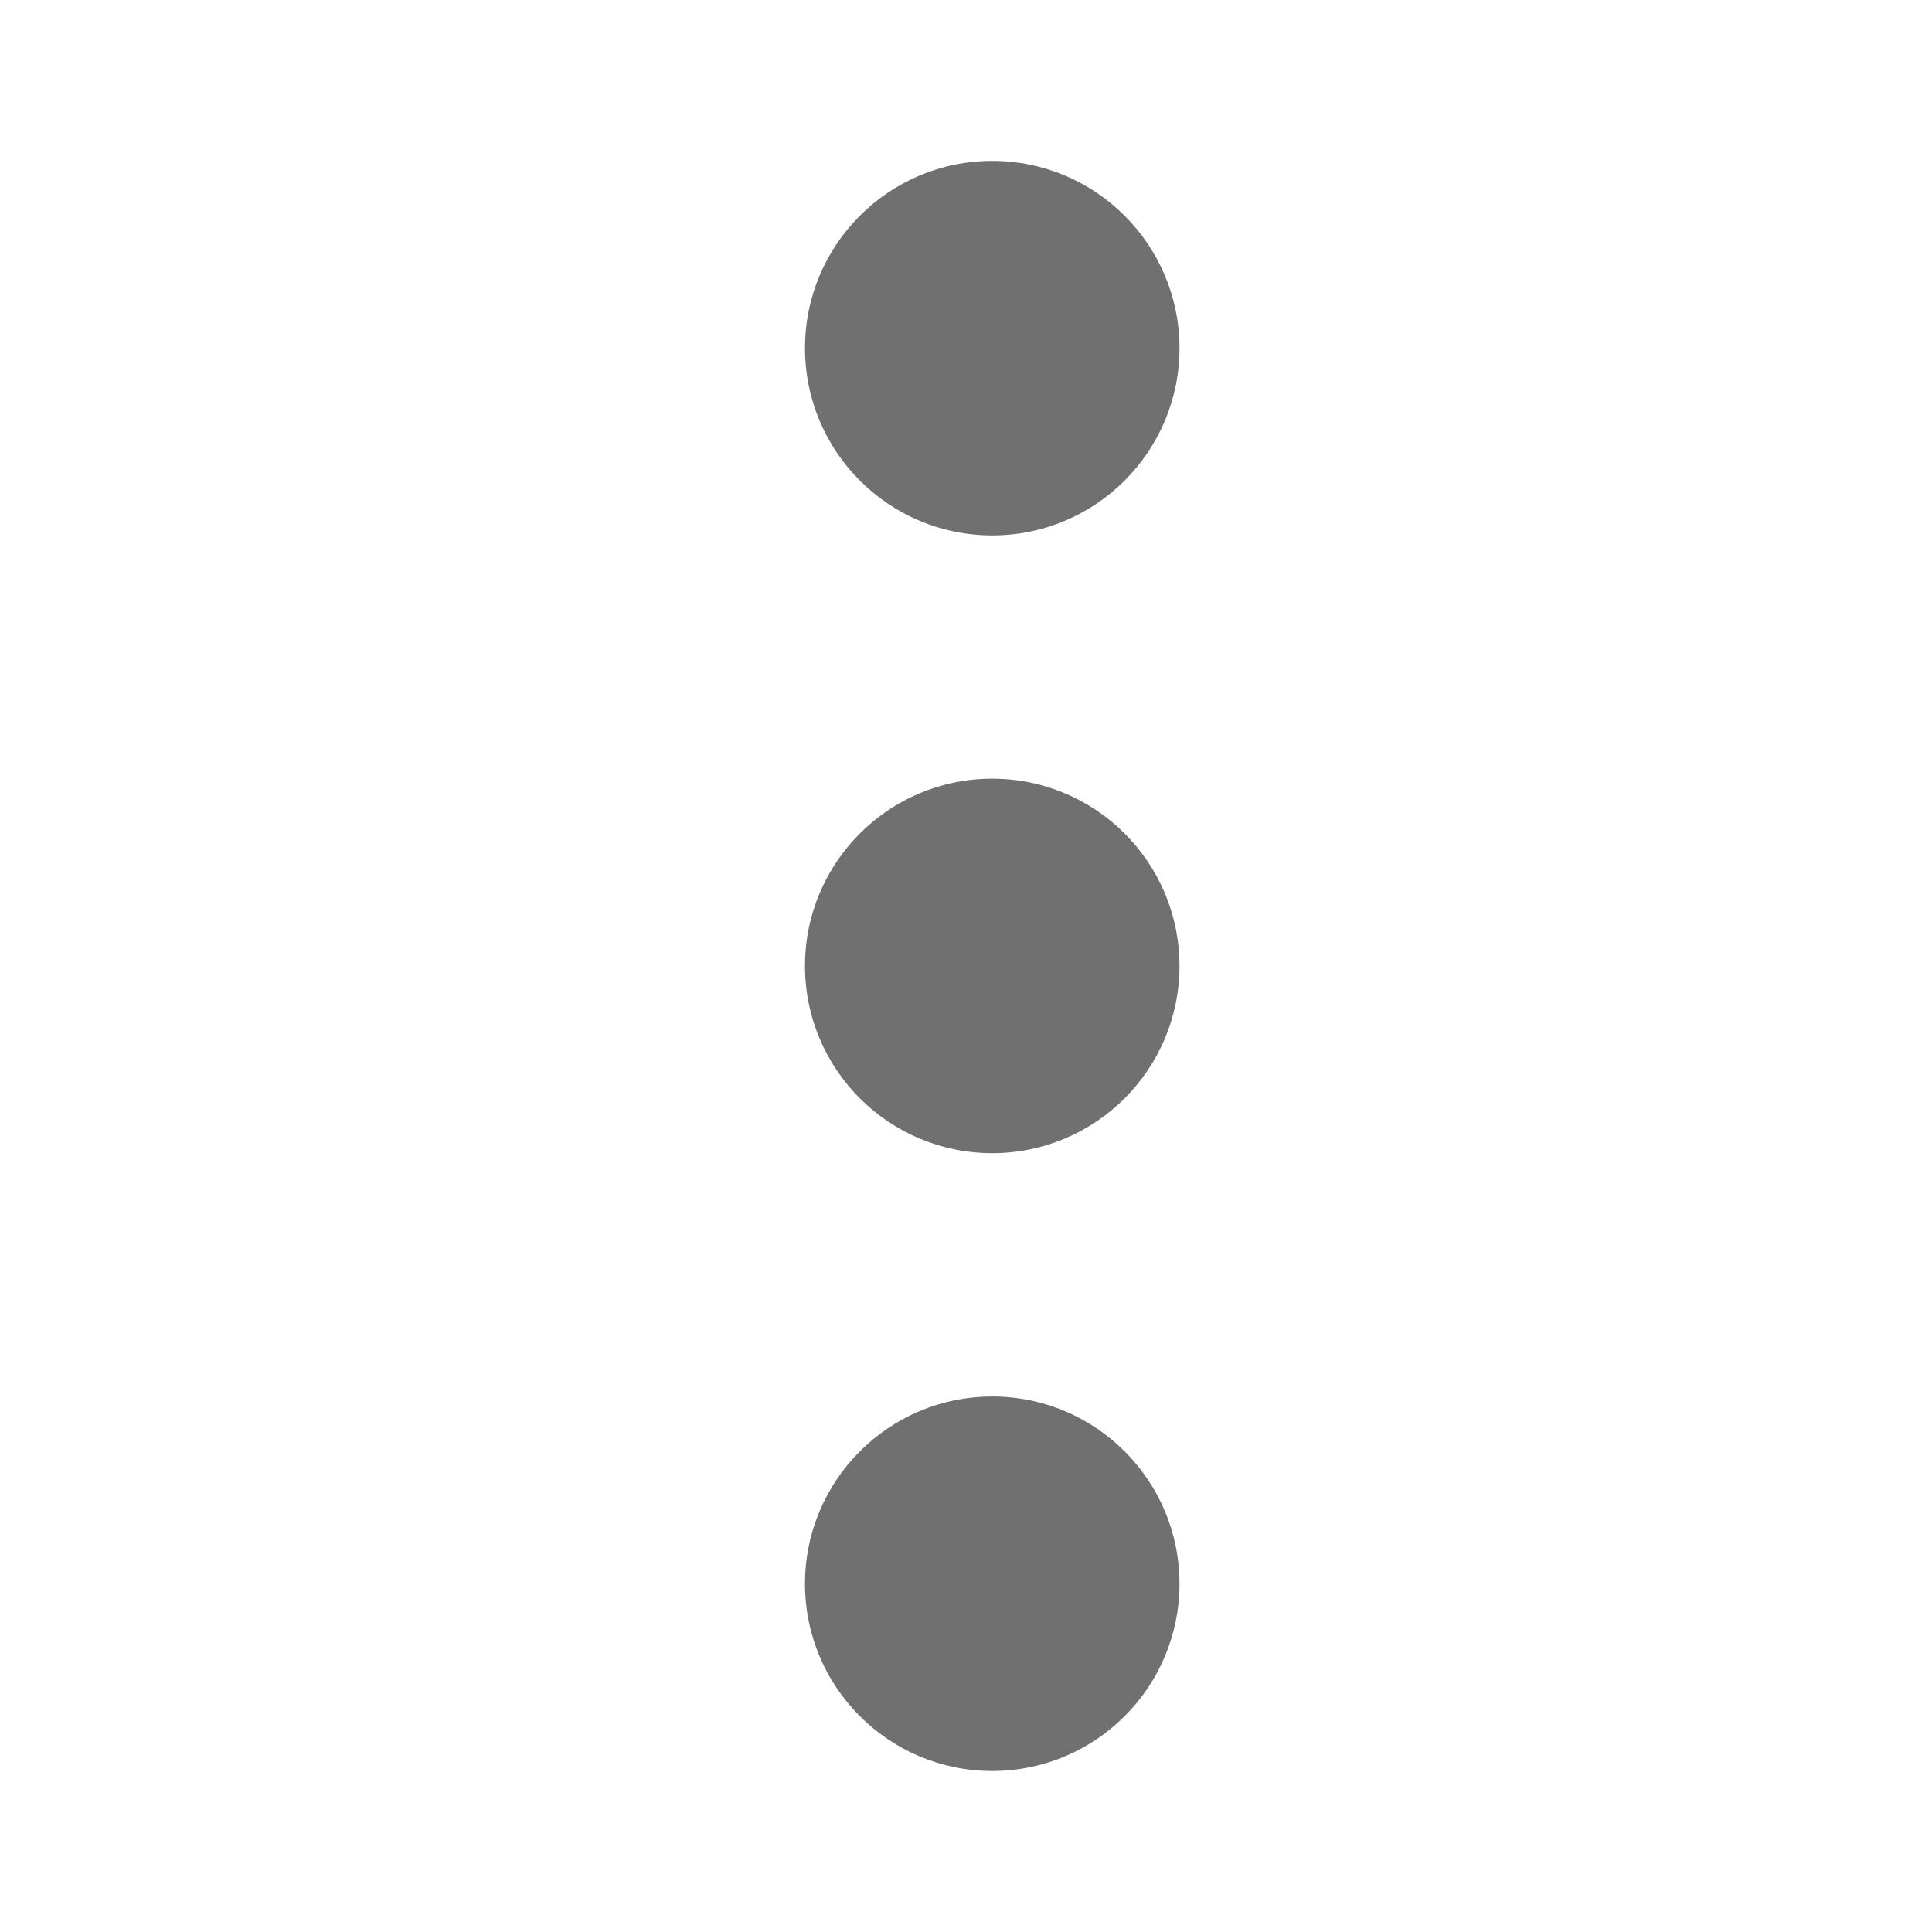
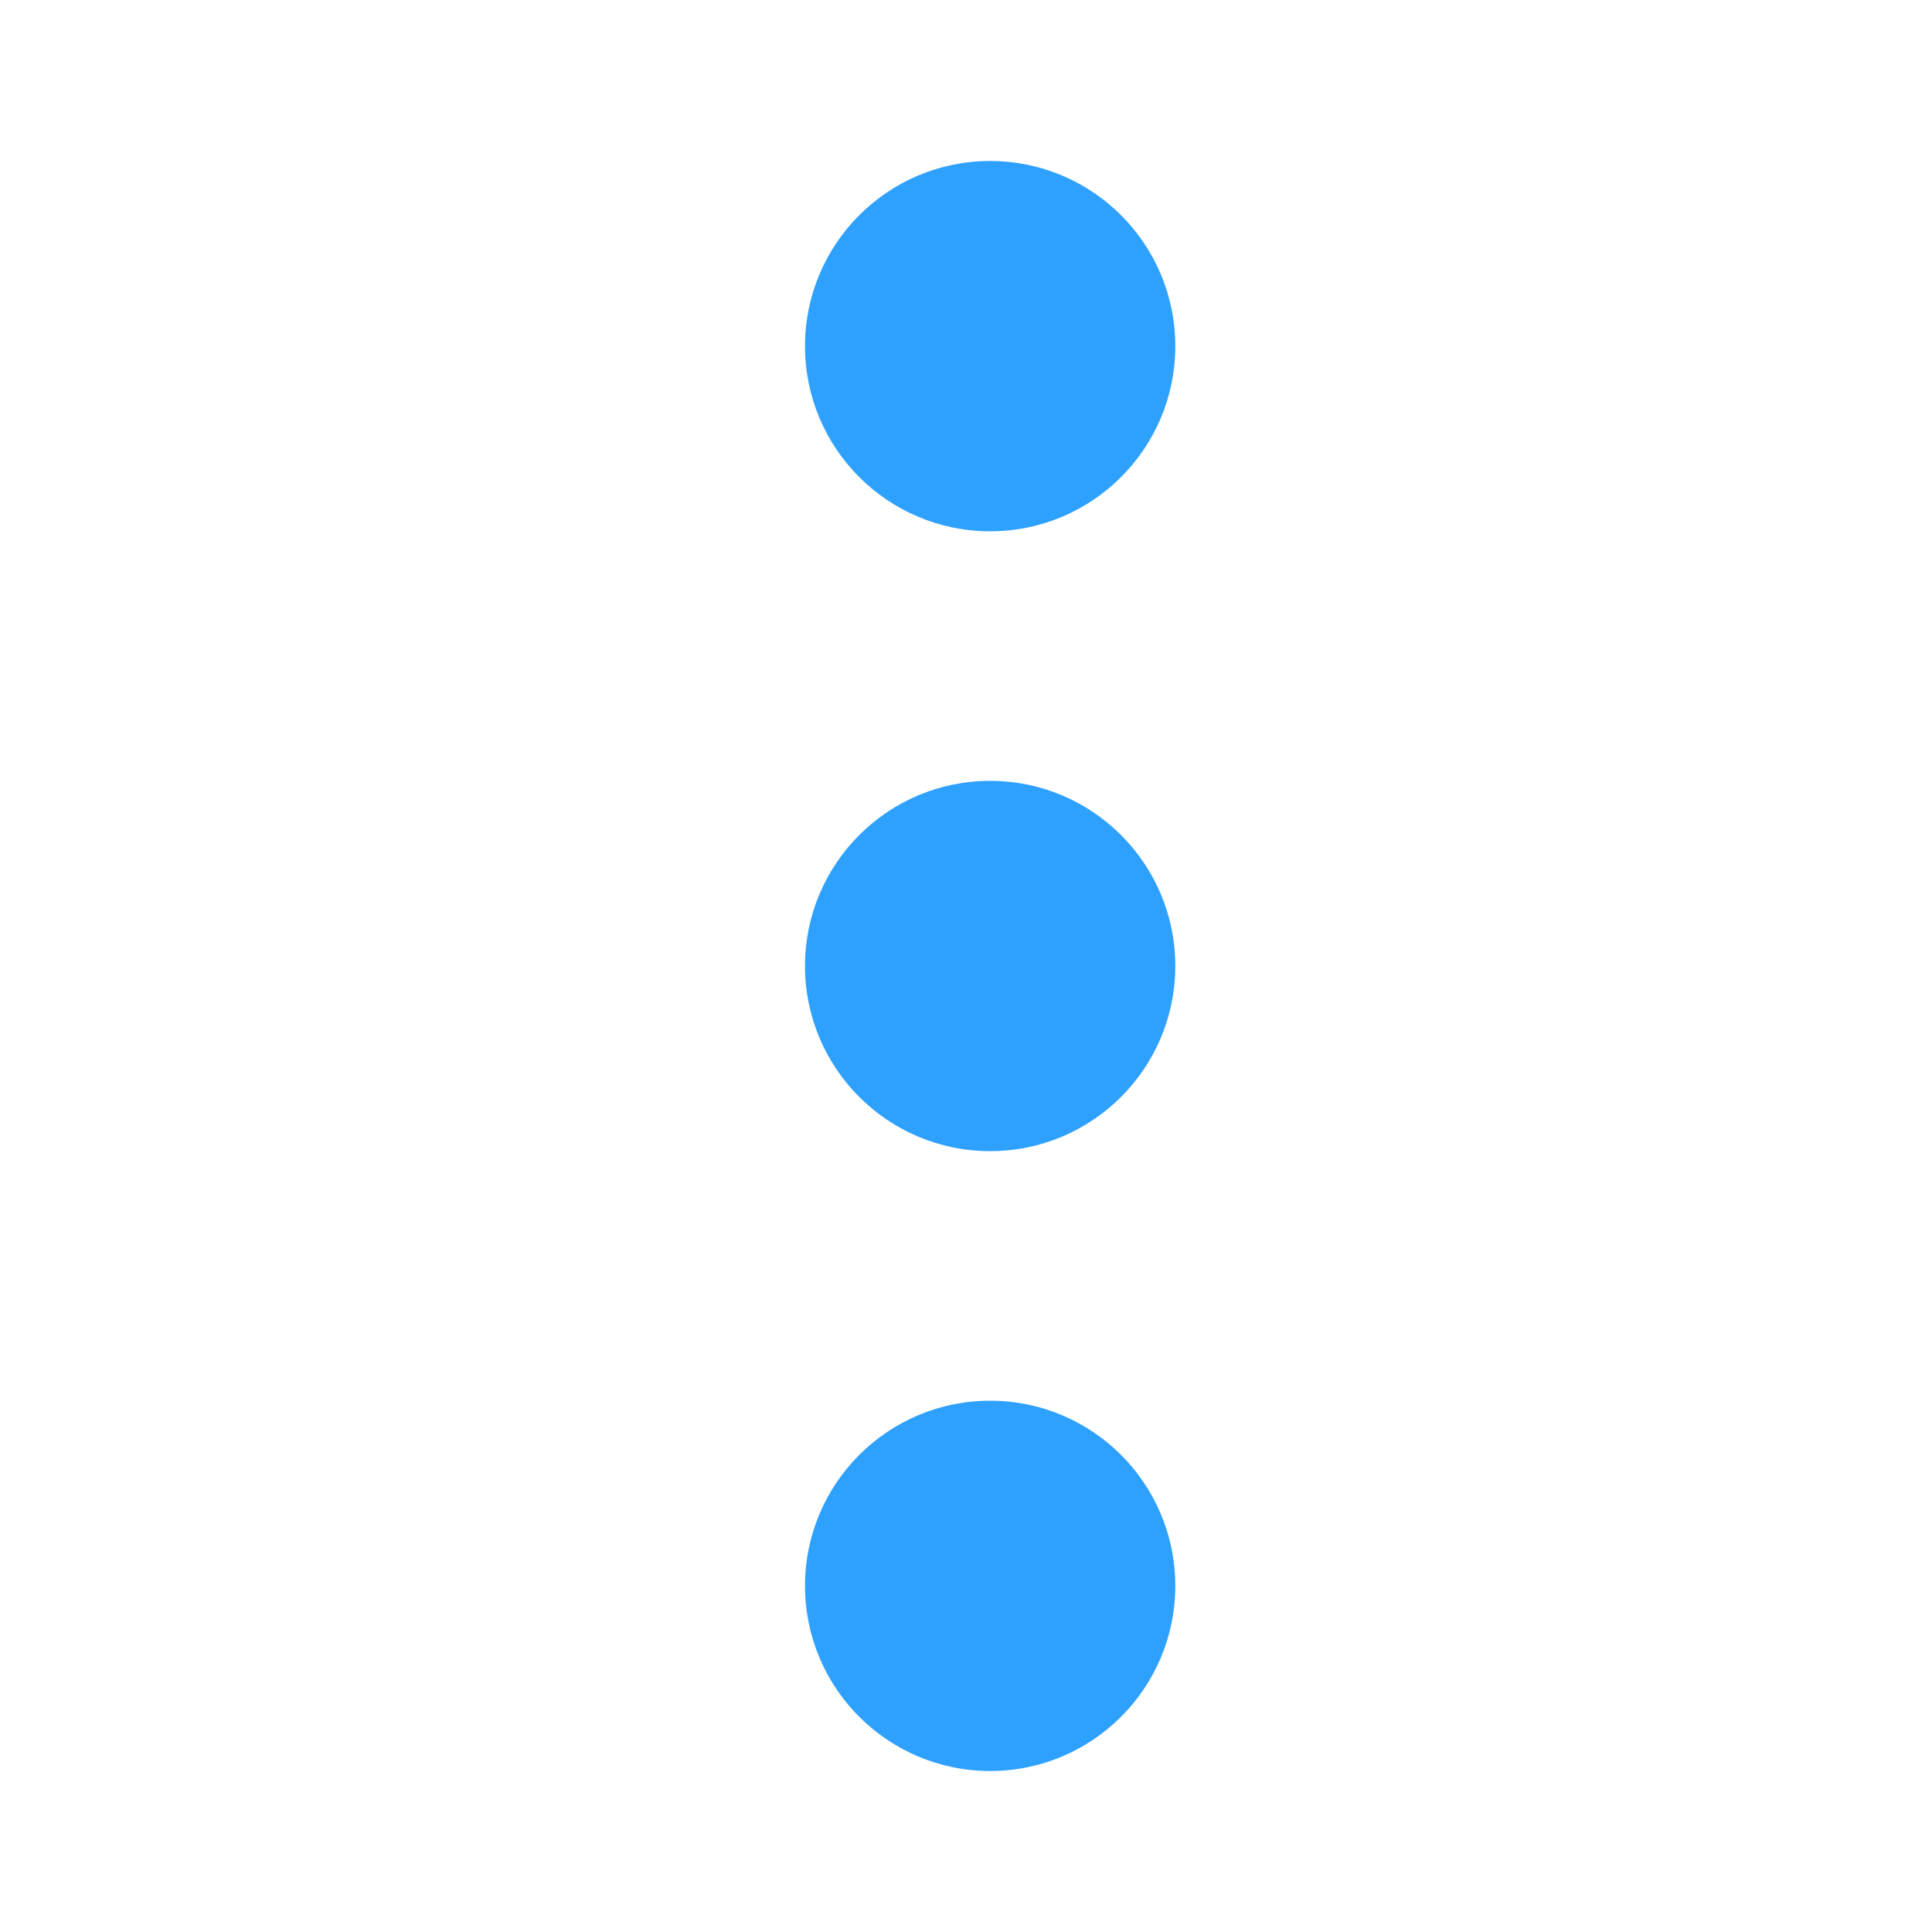
- <svg xmlns="http://www.w3.org/2000/svg" width="24" height="24" viewBox="0 0 24 24">
-   <defs>
-     <style type="text/css">
-             .cls-1{fill:#707070}.cls-2{fill:none}
-         </style>
-   </defs>
+ <svg xmlns="http://www.w3.org/2000/svg" version="1.1" id="svg12" x="0px" y="0px" viewBox="0 0 24 24" style="enable-background:new 0 0 24 24;" xml:space="preserve">
+   <style type="text/css">
+ 	.st0{fill:#2EA1FF;}
+ 	.st1{fill:none;}
+ </style>
  <g id="ic-menu-hover" transform="translate(-1305 -403.703)">
-     <g id="Group_8259" data-name="Group 8259" transform="translate(1315 405.702)">
-       <circle id="Ellipse_34" cx="2.326" cy="2.326" r="2.326" class="cls-1" data-name="Ellipse 34" />
-       <circle id="Ellipse_35" cx="2.326" cy="2.326" r="2.326" class="cls-1" data-name="Ellipse 35" transform="translate(0 15.349)" />
-       <circle id="Ellipse_36" cx="2.326" cy="2.326" r="2.326" class="cls-1" data-name="Ellipse 36" transform="translate(0 7.674)" />
+     <g id="Group_8259" transform="matrix(1,0,0,-1,1315,425.703)">
+       <circle id="Ellipse_34" class="st0" cx="2.3" cy="2.3" r="2.3" />
+       <circle id="Ellipse_35" class="st0" cx="2.3" cy="17.7" r="2.3" />
+       <circle id="Ellipse_36" class="st0" cx="2.3" cy="10" r="2.3" />
    </g>
-     <path id="Rectangle_3773" d="M0 0h24v24H0z" class="cls-2" data-name="Rectangle 3773" transform="translate(1305 403.703)" />
+     <path id="Rectangle_3773" class="st1" d="M1305,403.7h24v24h-24V403.7z" />
  </g>
</svg>
